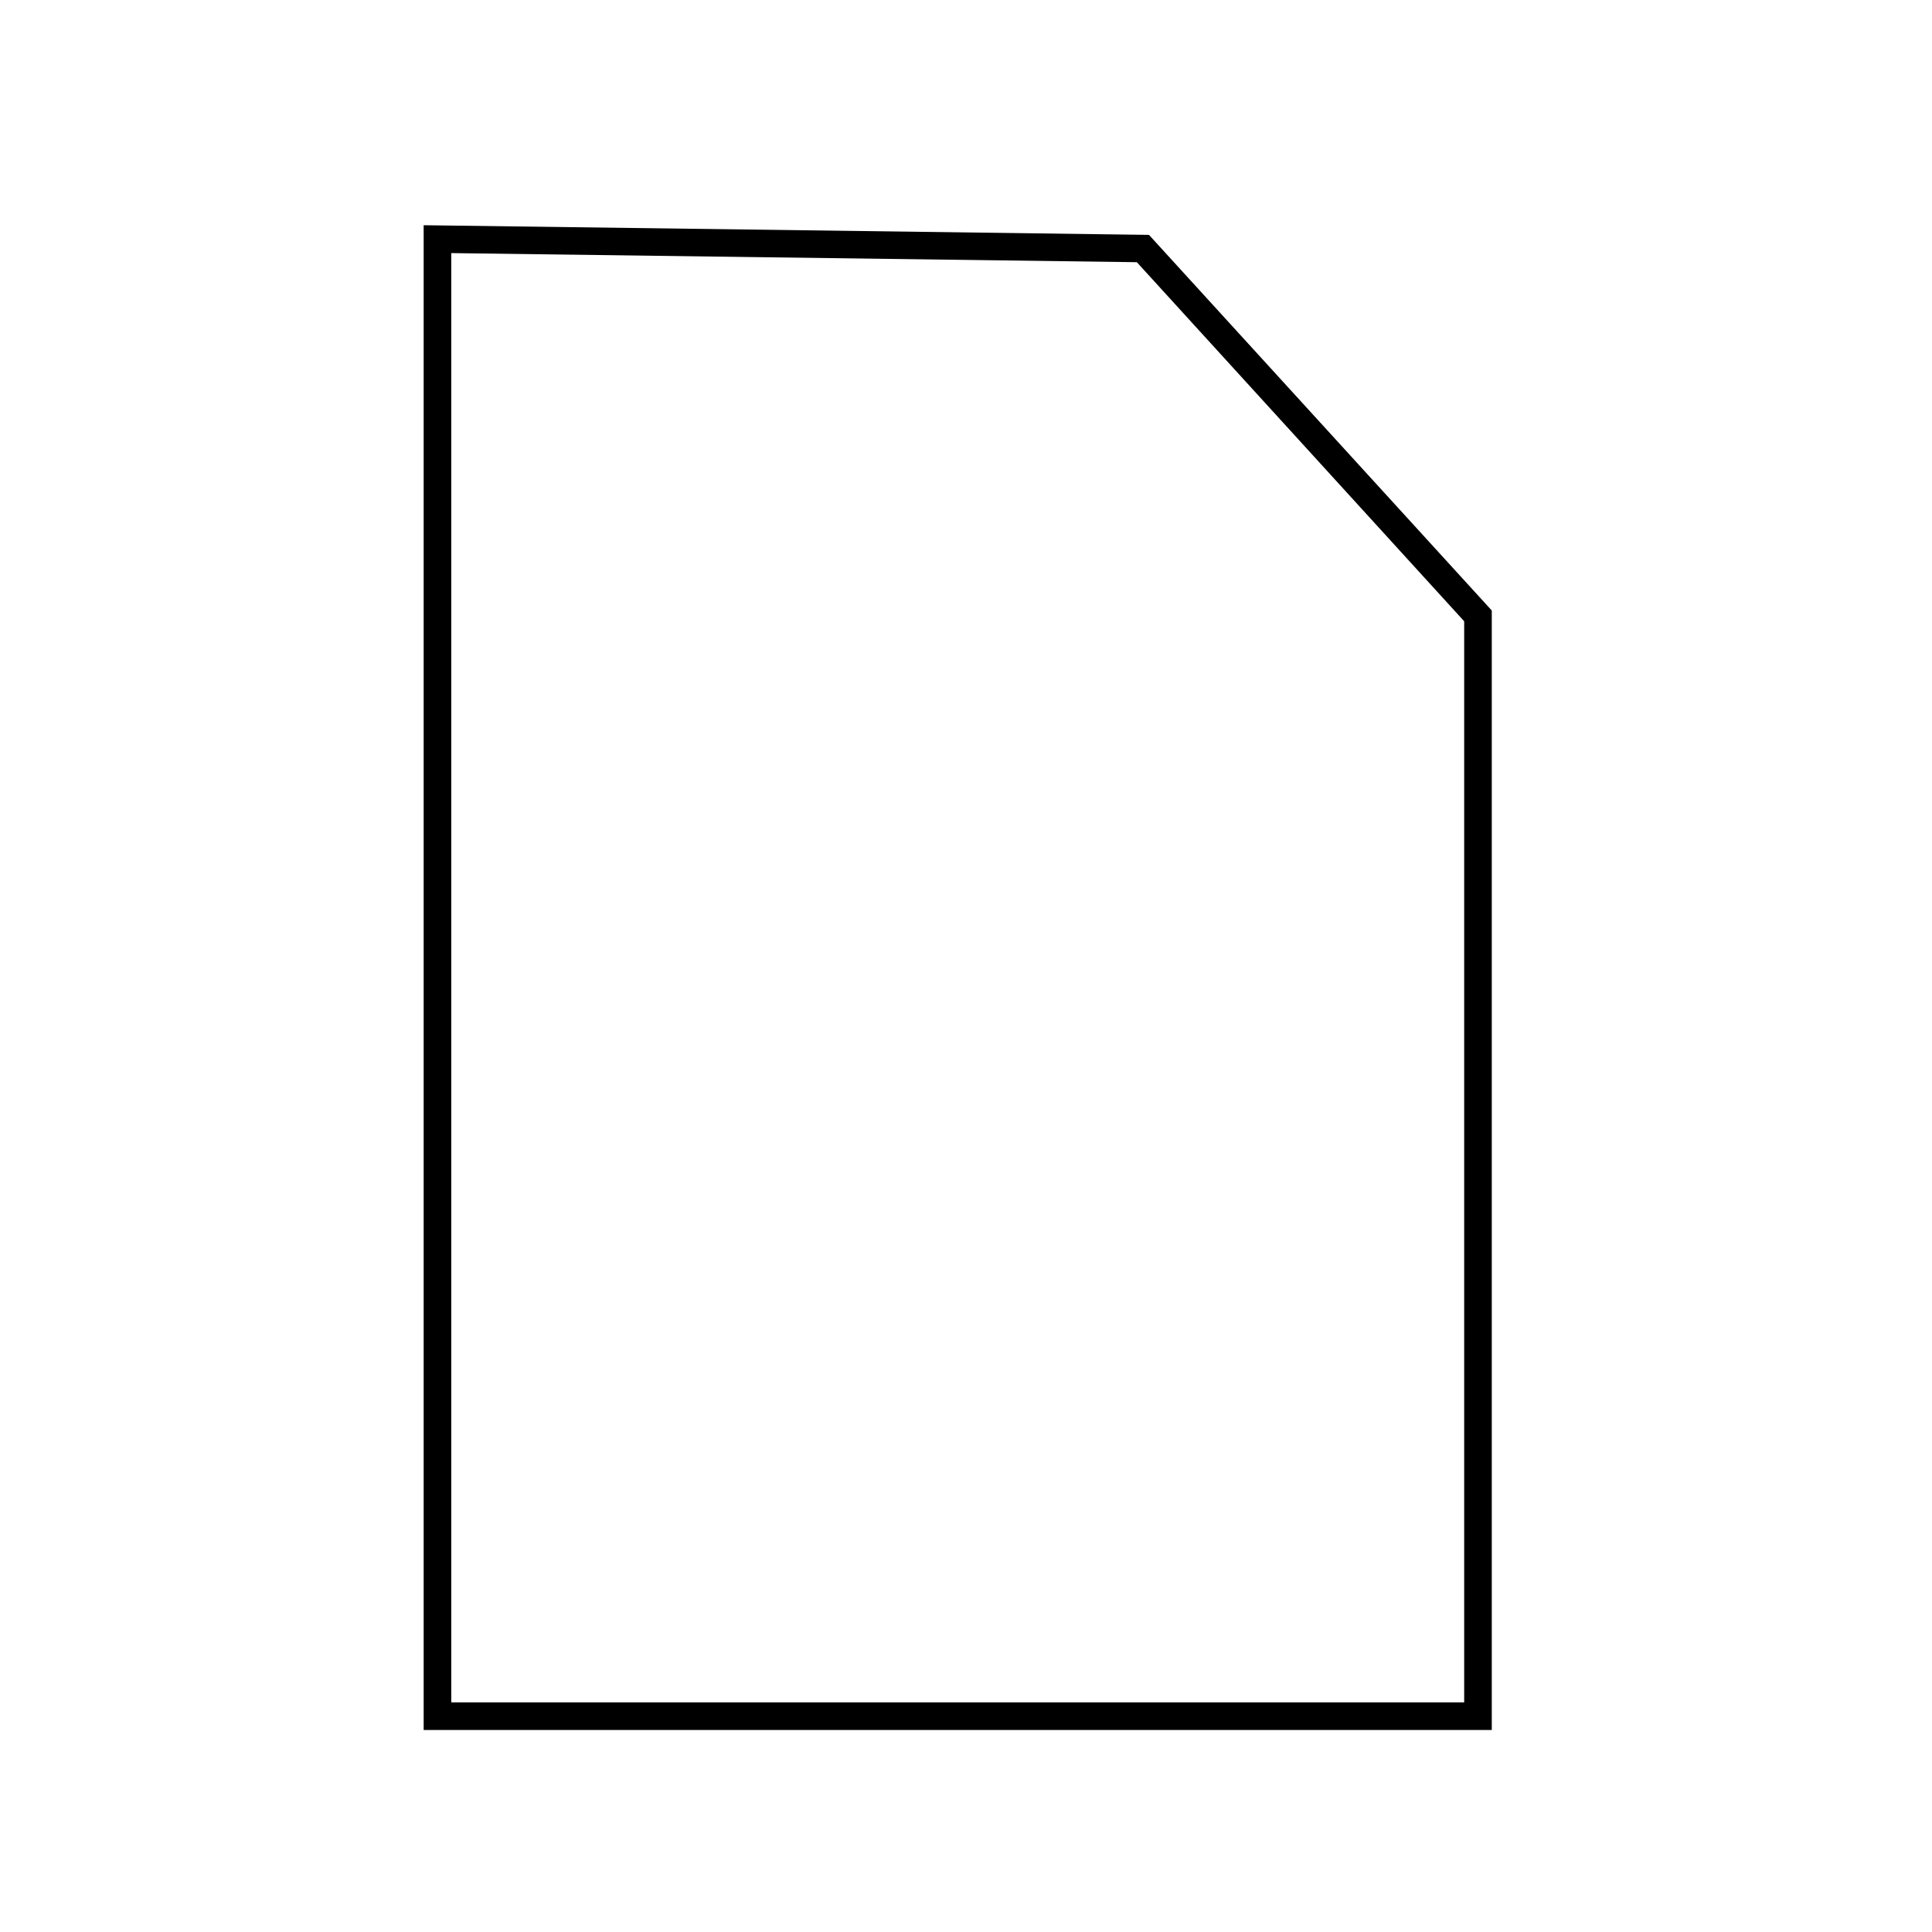
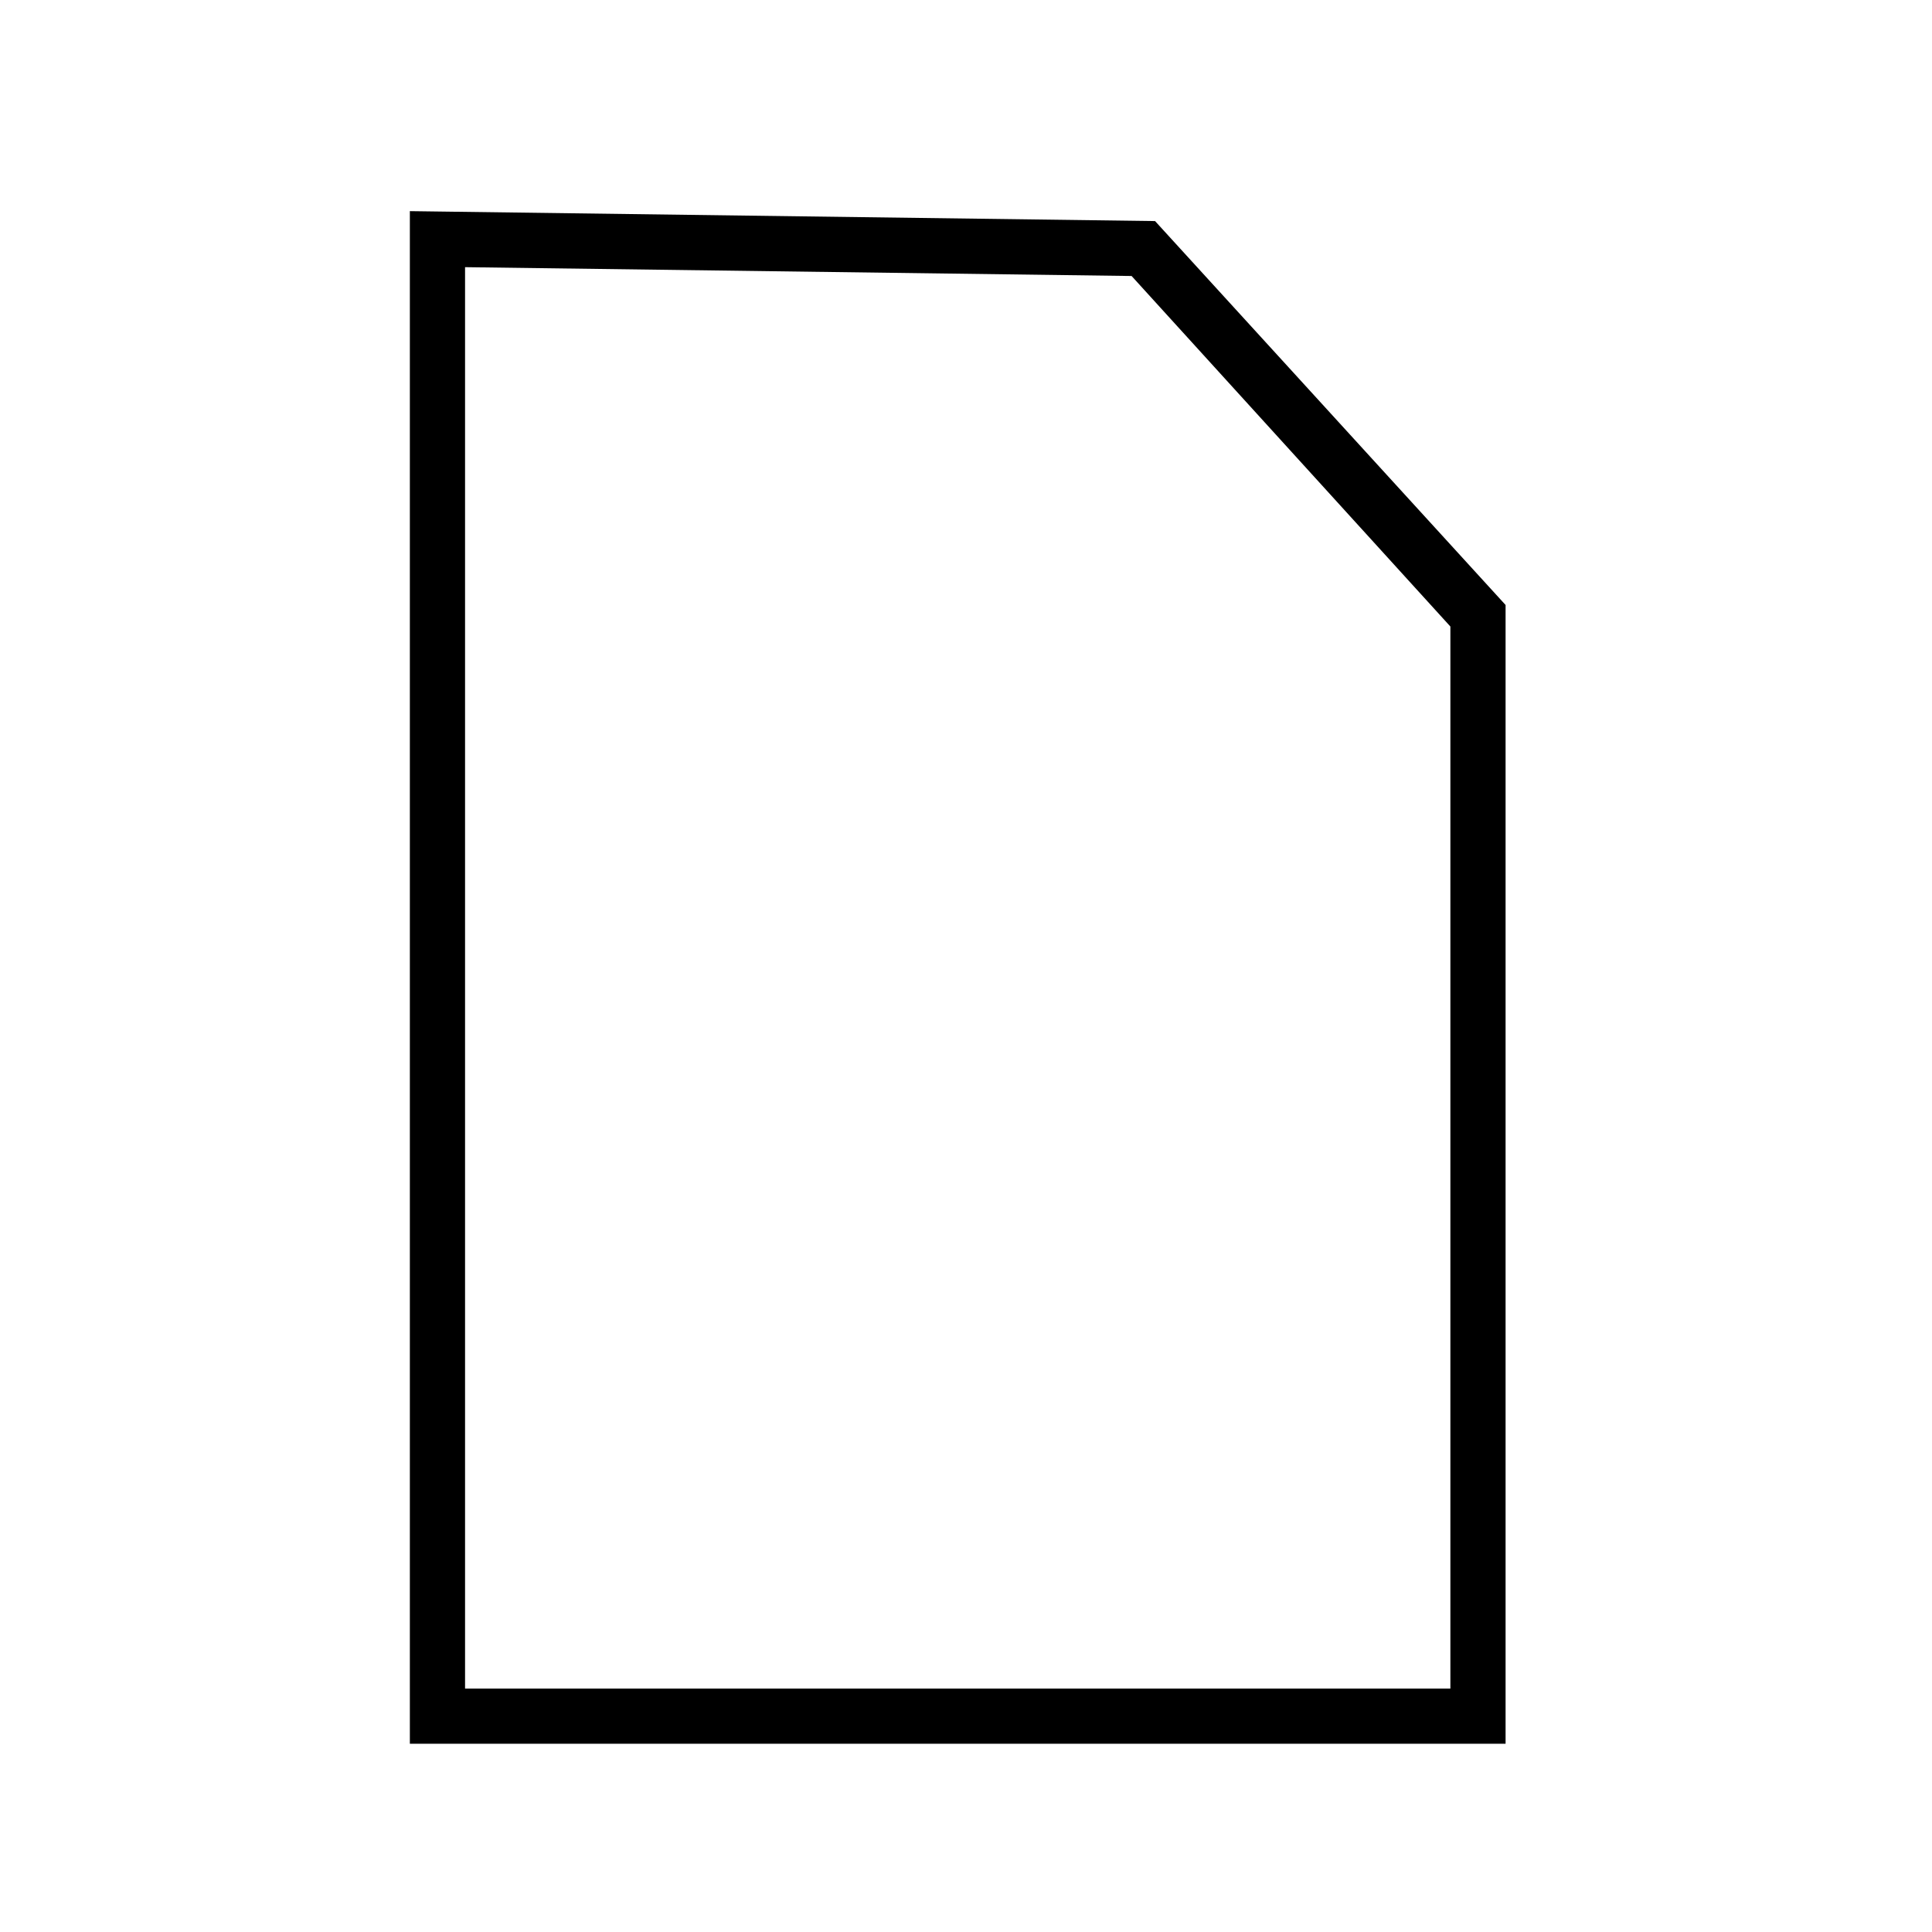
<svg xmlns="http://www.w3.org/2000/svg" id="Layer_1" data-name="Layer 1" viewBox="0 0 70 70">
  <path d="M54.05,62.68H15.35V8.16l26.28.35L54.05,22.12Zm-37.7-1h36.7V22.51L41.19,9.5,16.35,9.17Z" />
+   <path d="M54.55,63.18H14.85V7.65l27,.36L54.55,21.92Zm-38.7-1h37.7V22.31L41.41,9l12.14,13.3V62.18Zm1-1h35.7V22.7L41,10,16.85,9.68Zm-1-52.51L39.79,9Z" />
</svg>
